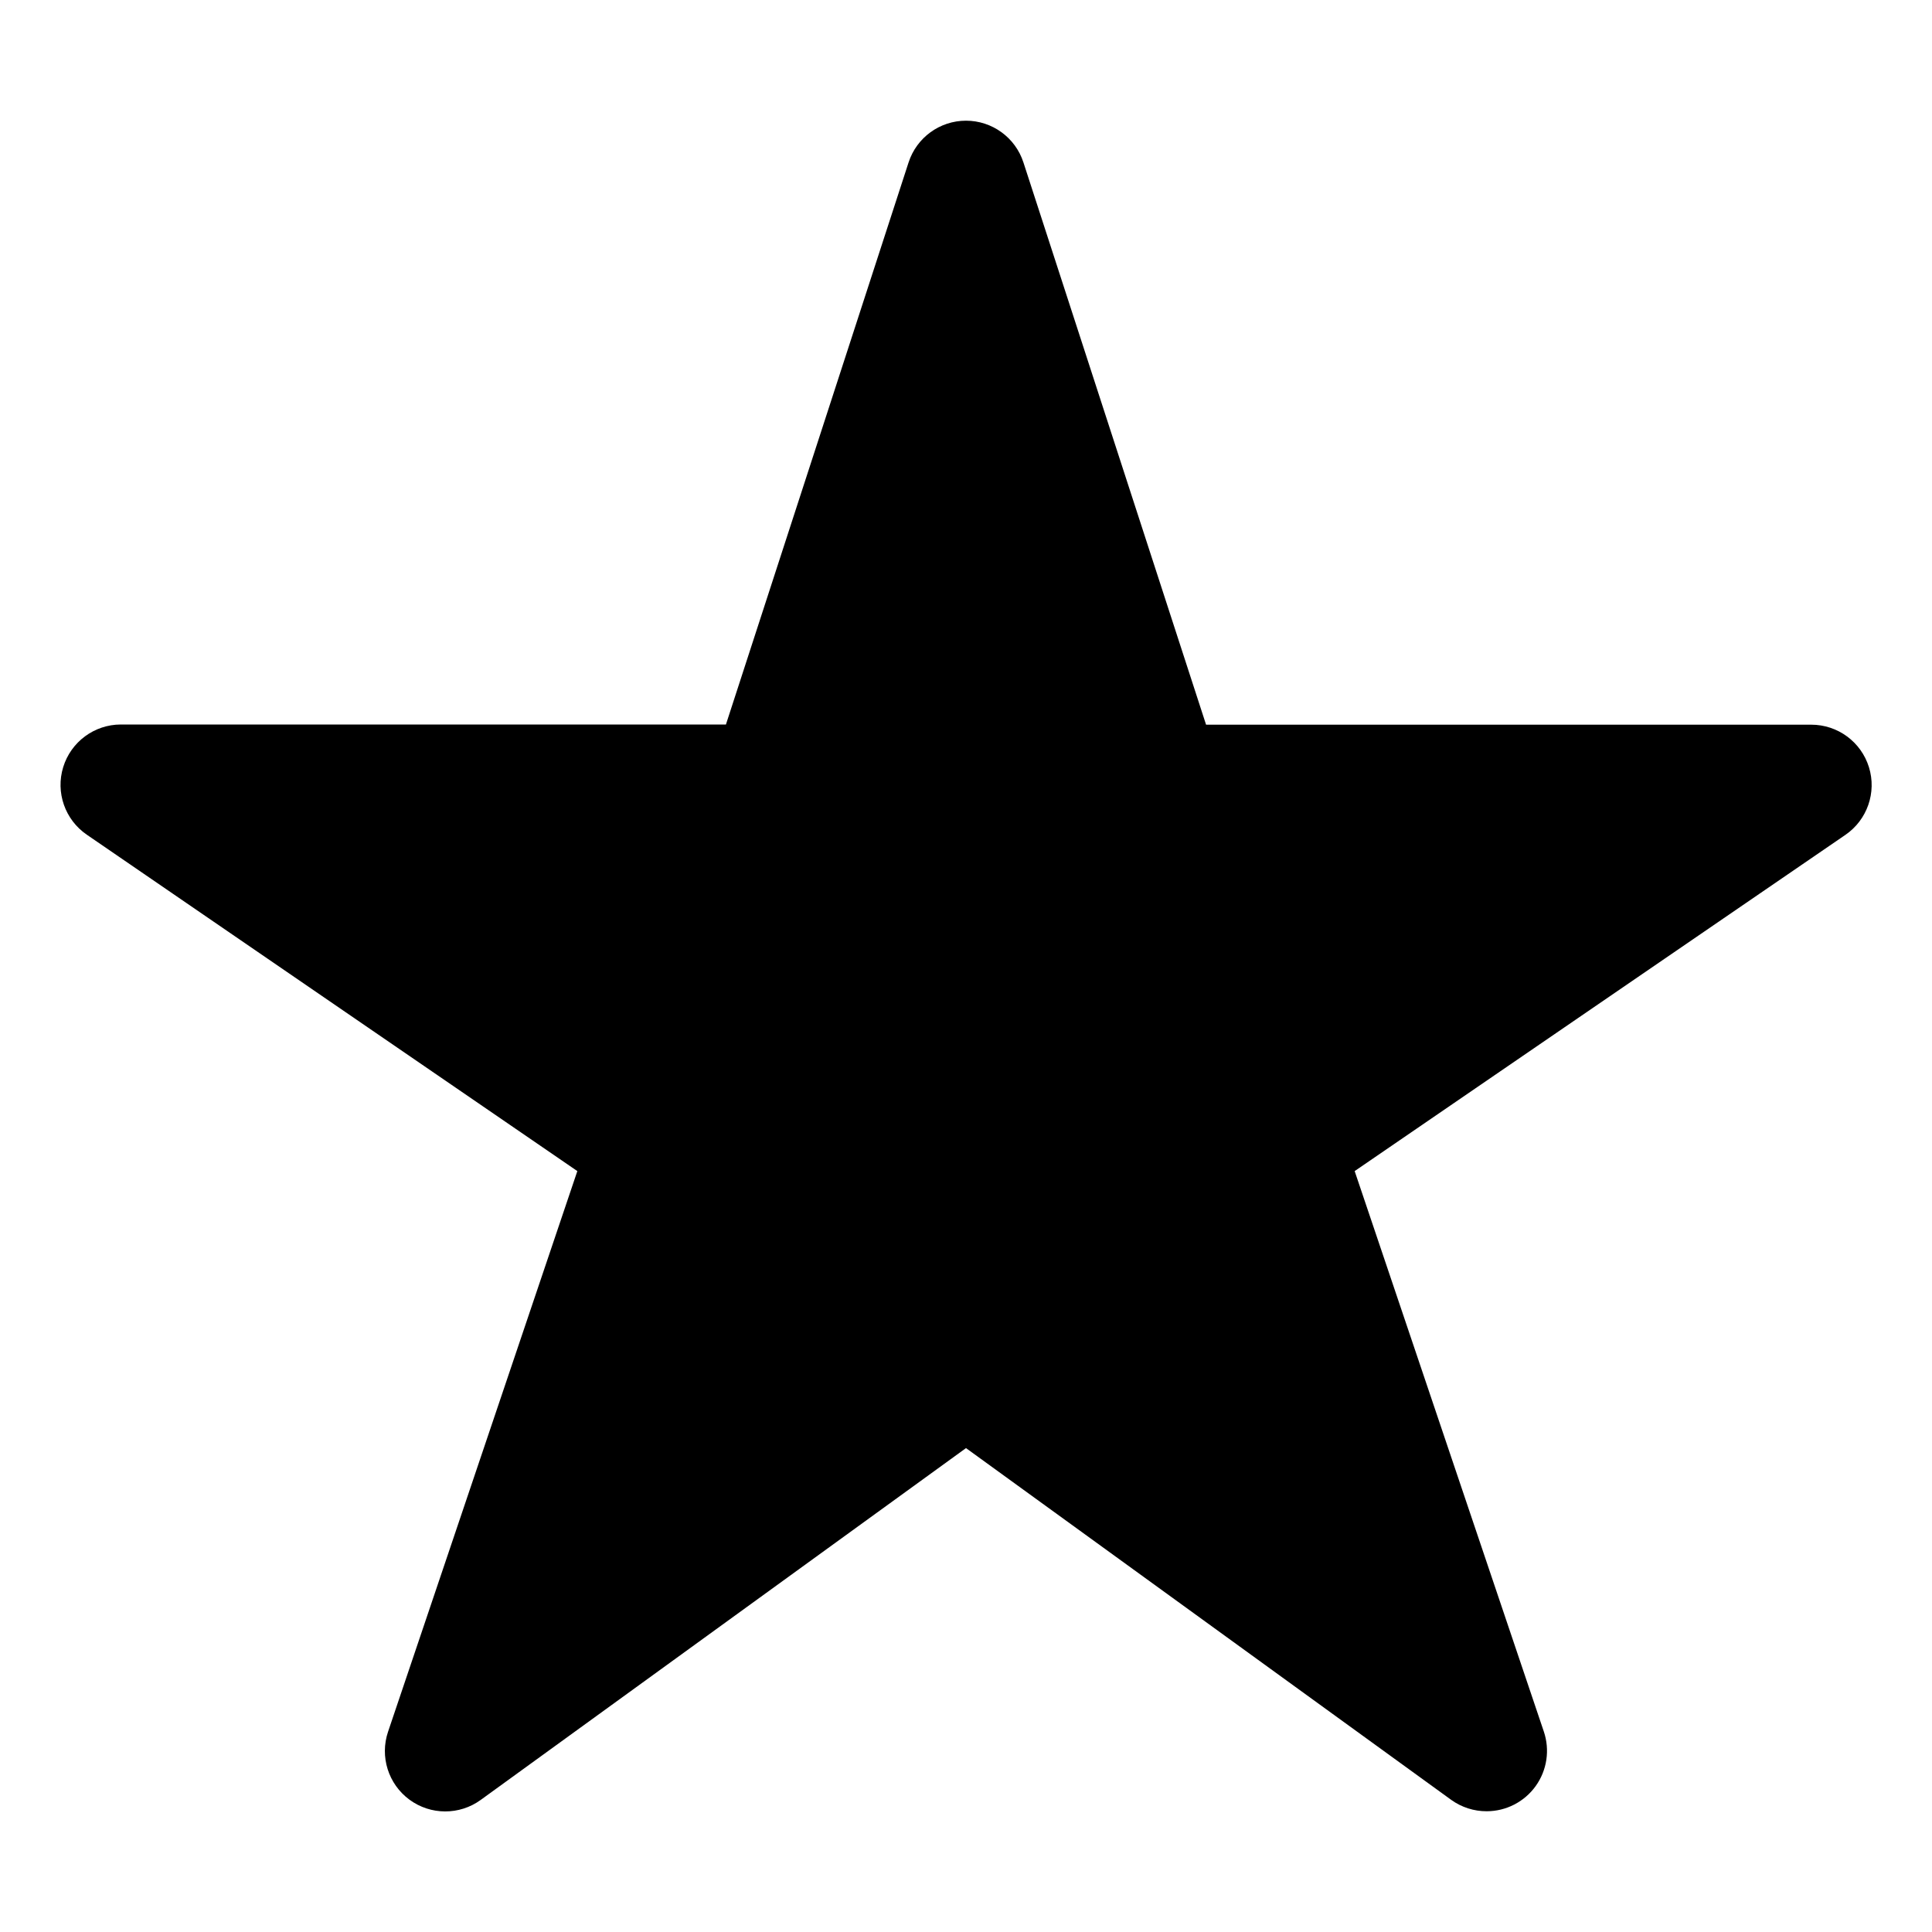
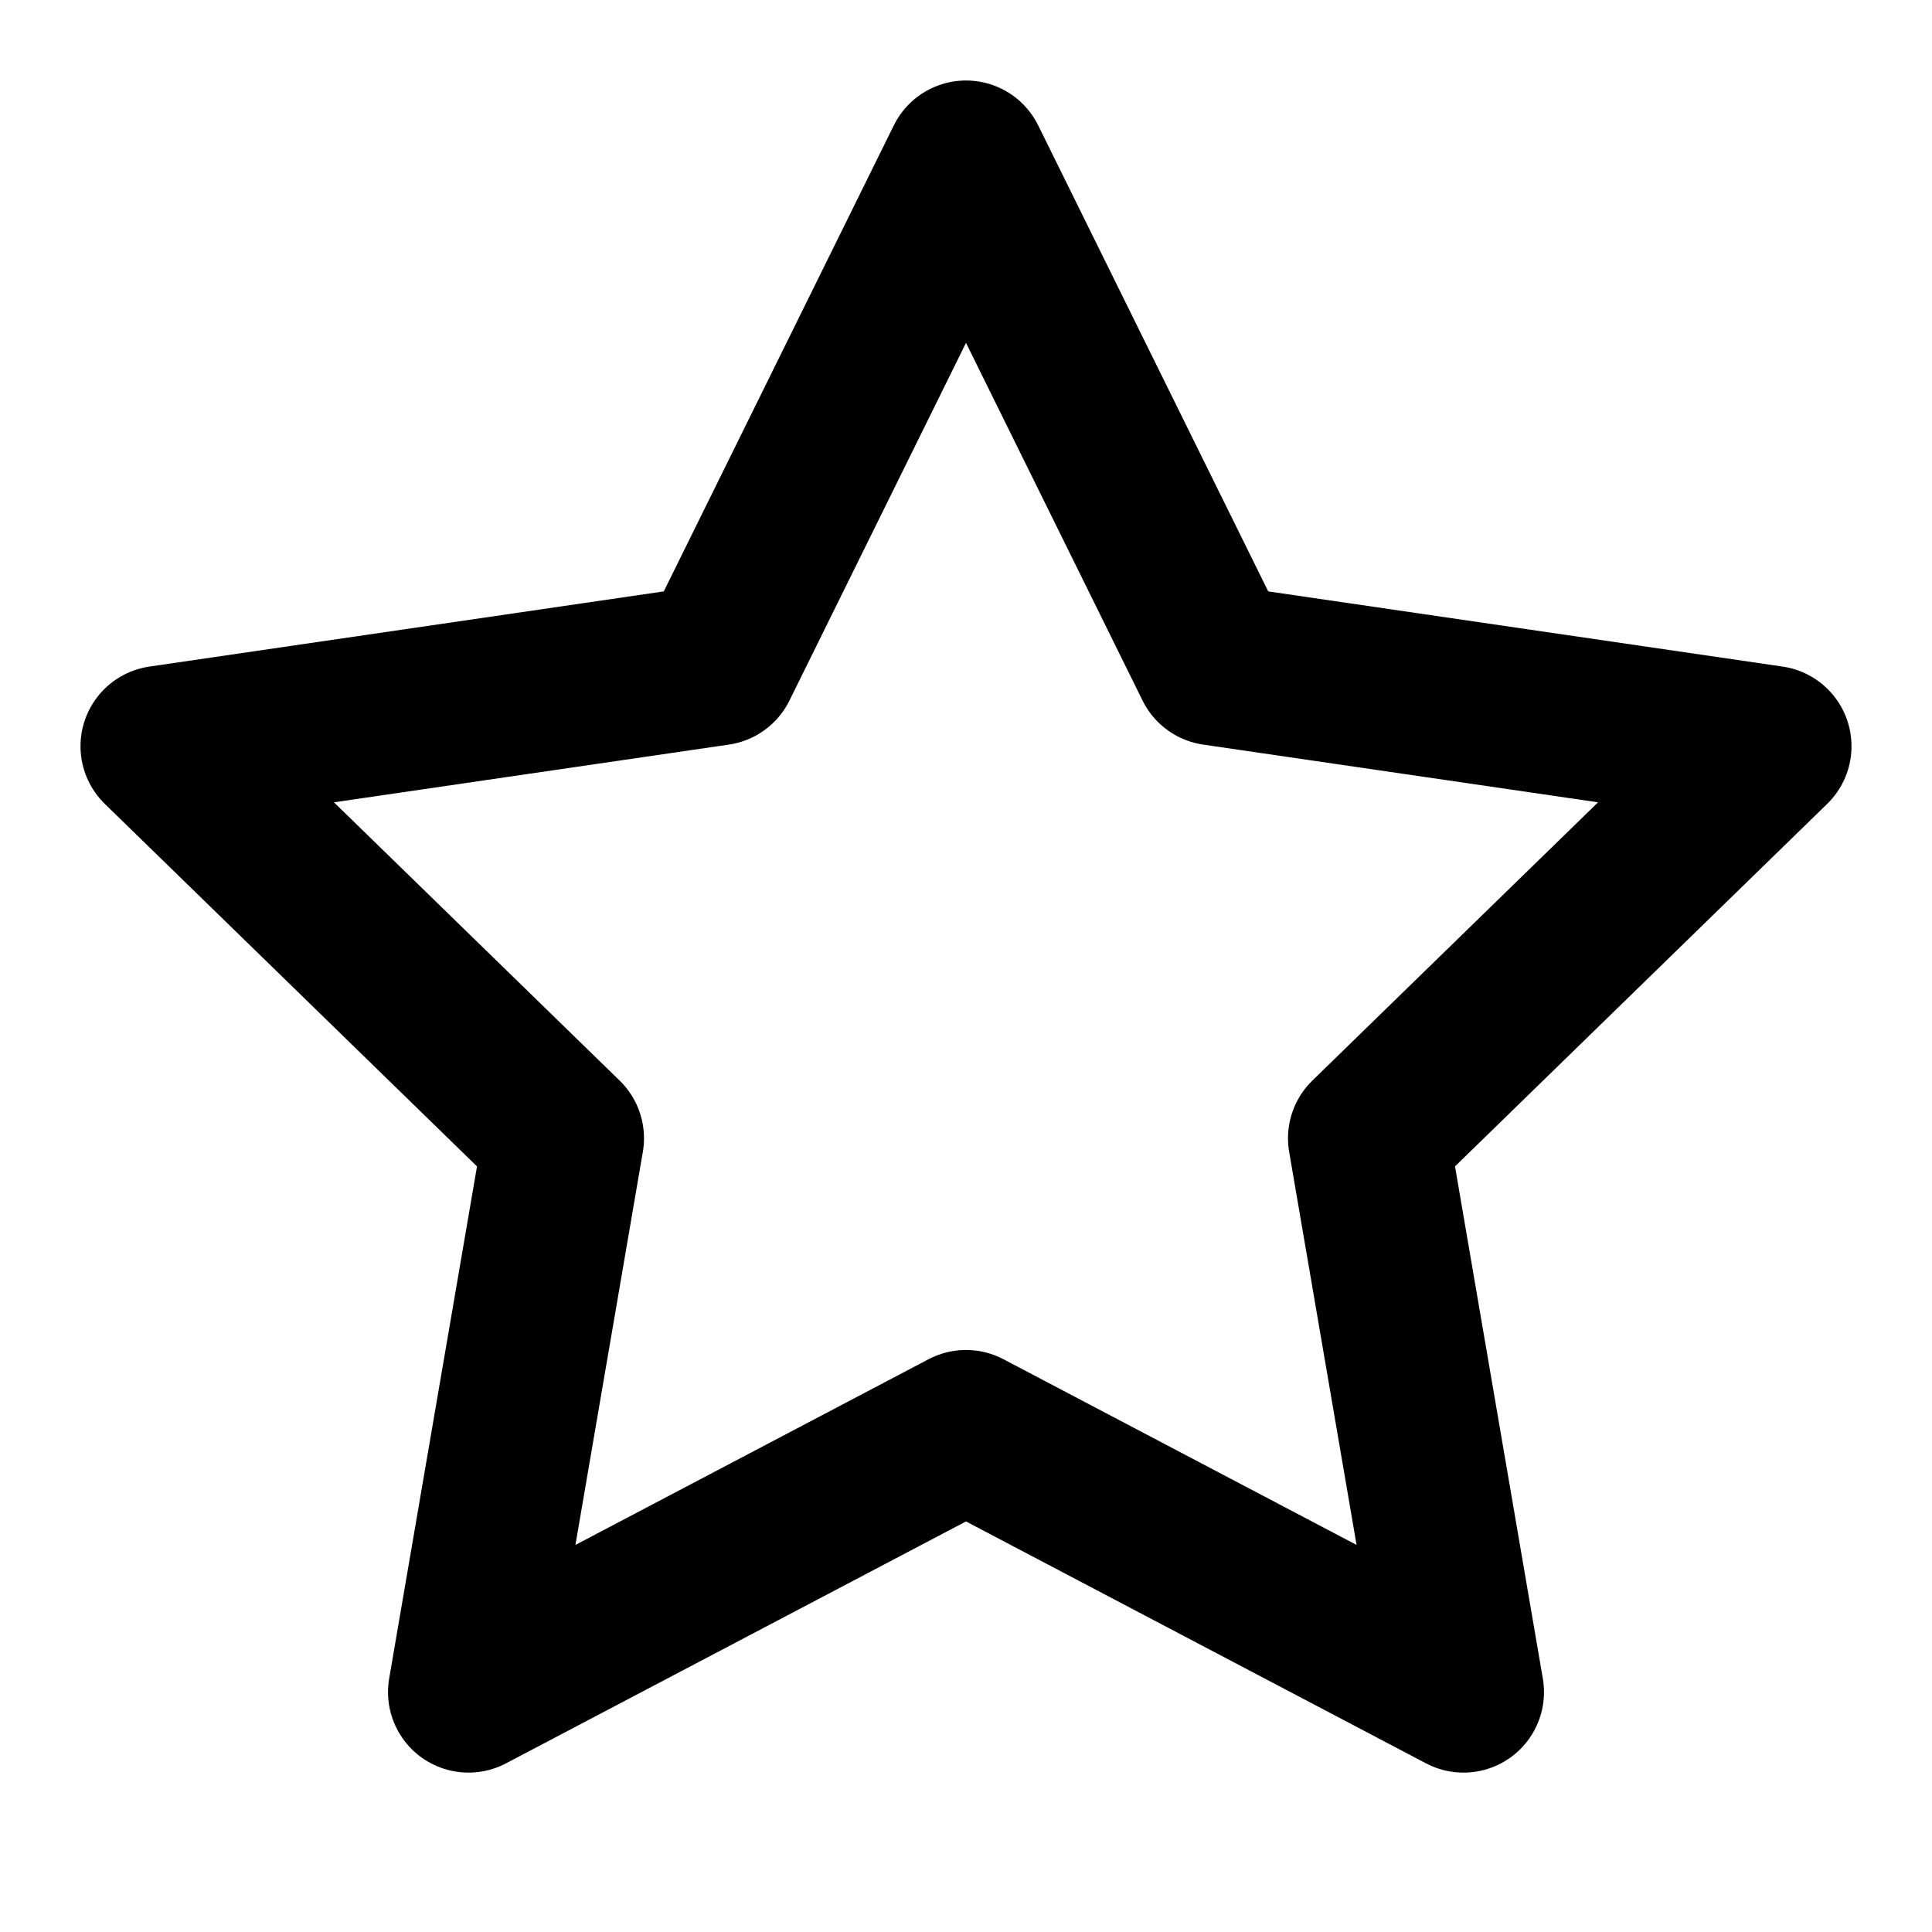
- <svg xmlns="http://www.w3.org/2000/svg" width="512" height="512" viewBox="0 0 512 512">
-   <path d="M394,480a16,16,0,0,1-9.39-3L256,383.76,127.39,477a16,16,0,0,1-24.55-18.08L153,310.35,23,221.2A16,16,0,0,1,32,192H192.38l48.4-148.95a16,16,0,0,1,30.44,0l48.4,149H480a16,16,0,0,1,9.05,29.2L359,310.35l50.13,148.53A16,16,0,0,1,394,480Z" />
+ <svg xmlns="http://www.w3.org/2000/svg" width="100" height="100" viewBox="0 0 24 24" fill="none" stroke="currentColor" stroke-width="2" stroke-linecap="round" stroke-linejoin="round" class="feather feather-star">
+   <polygon points="12 2 15.09 8.26 22 9.27 17 14.14 18.18 21.02 12 17.77 5.82 21.02 7 14.14 2 9.27 8.91 8.26 12 2" />
</svg>
